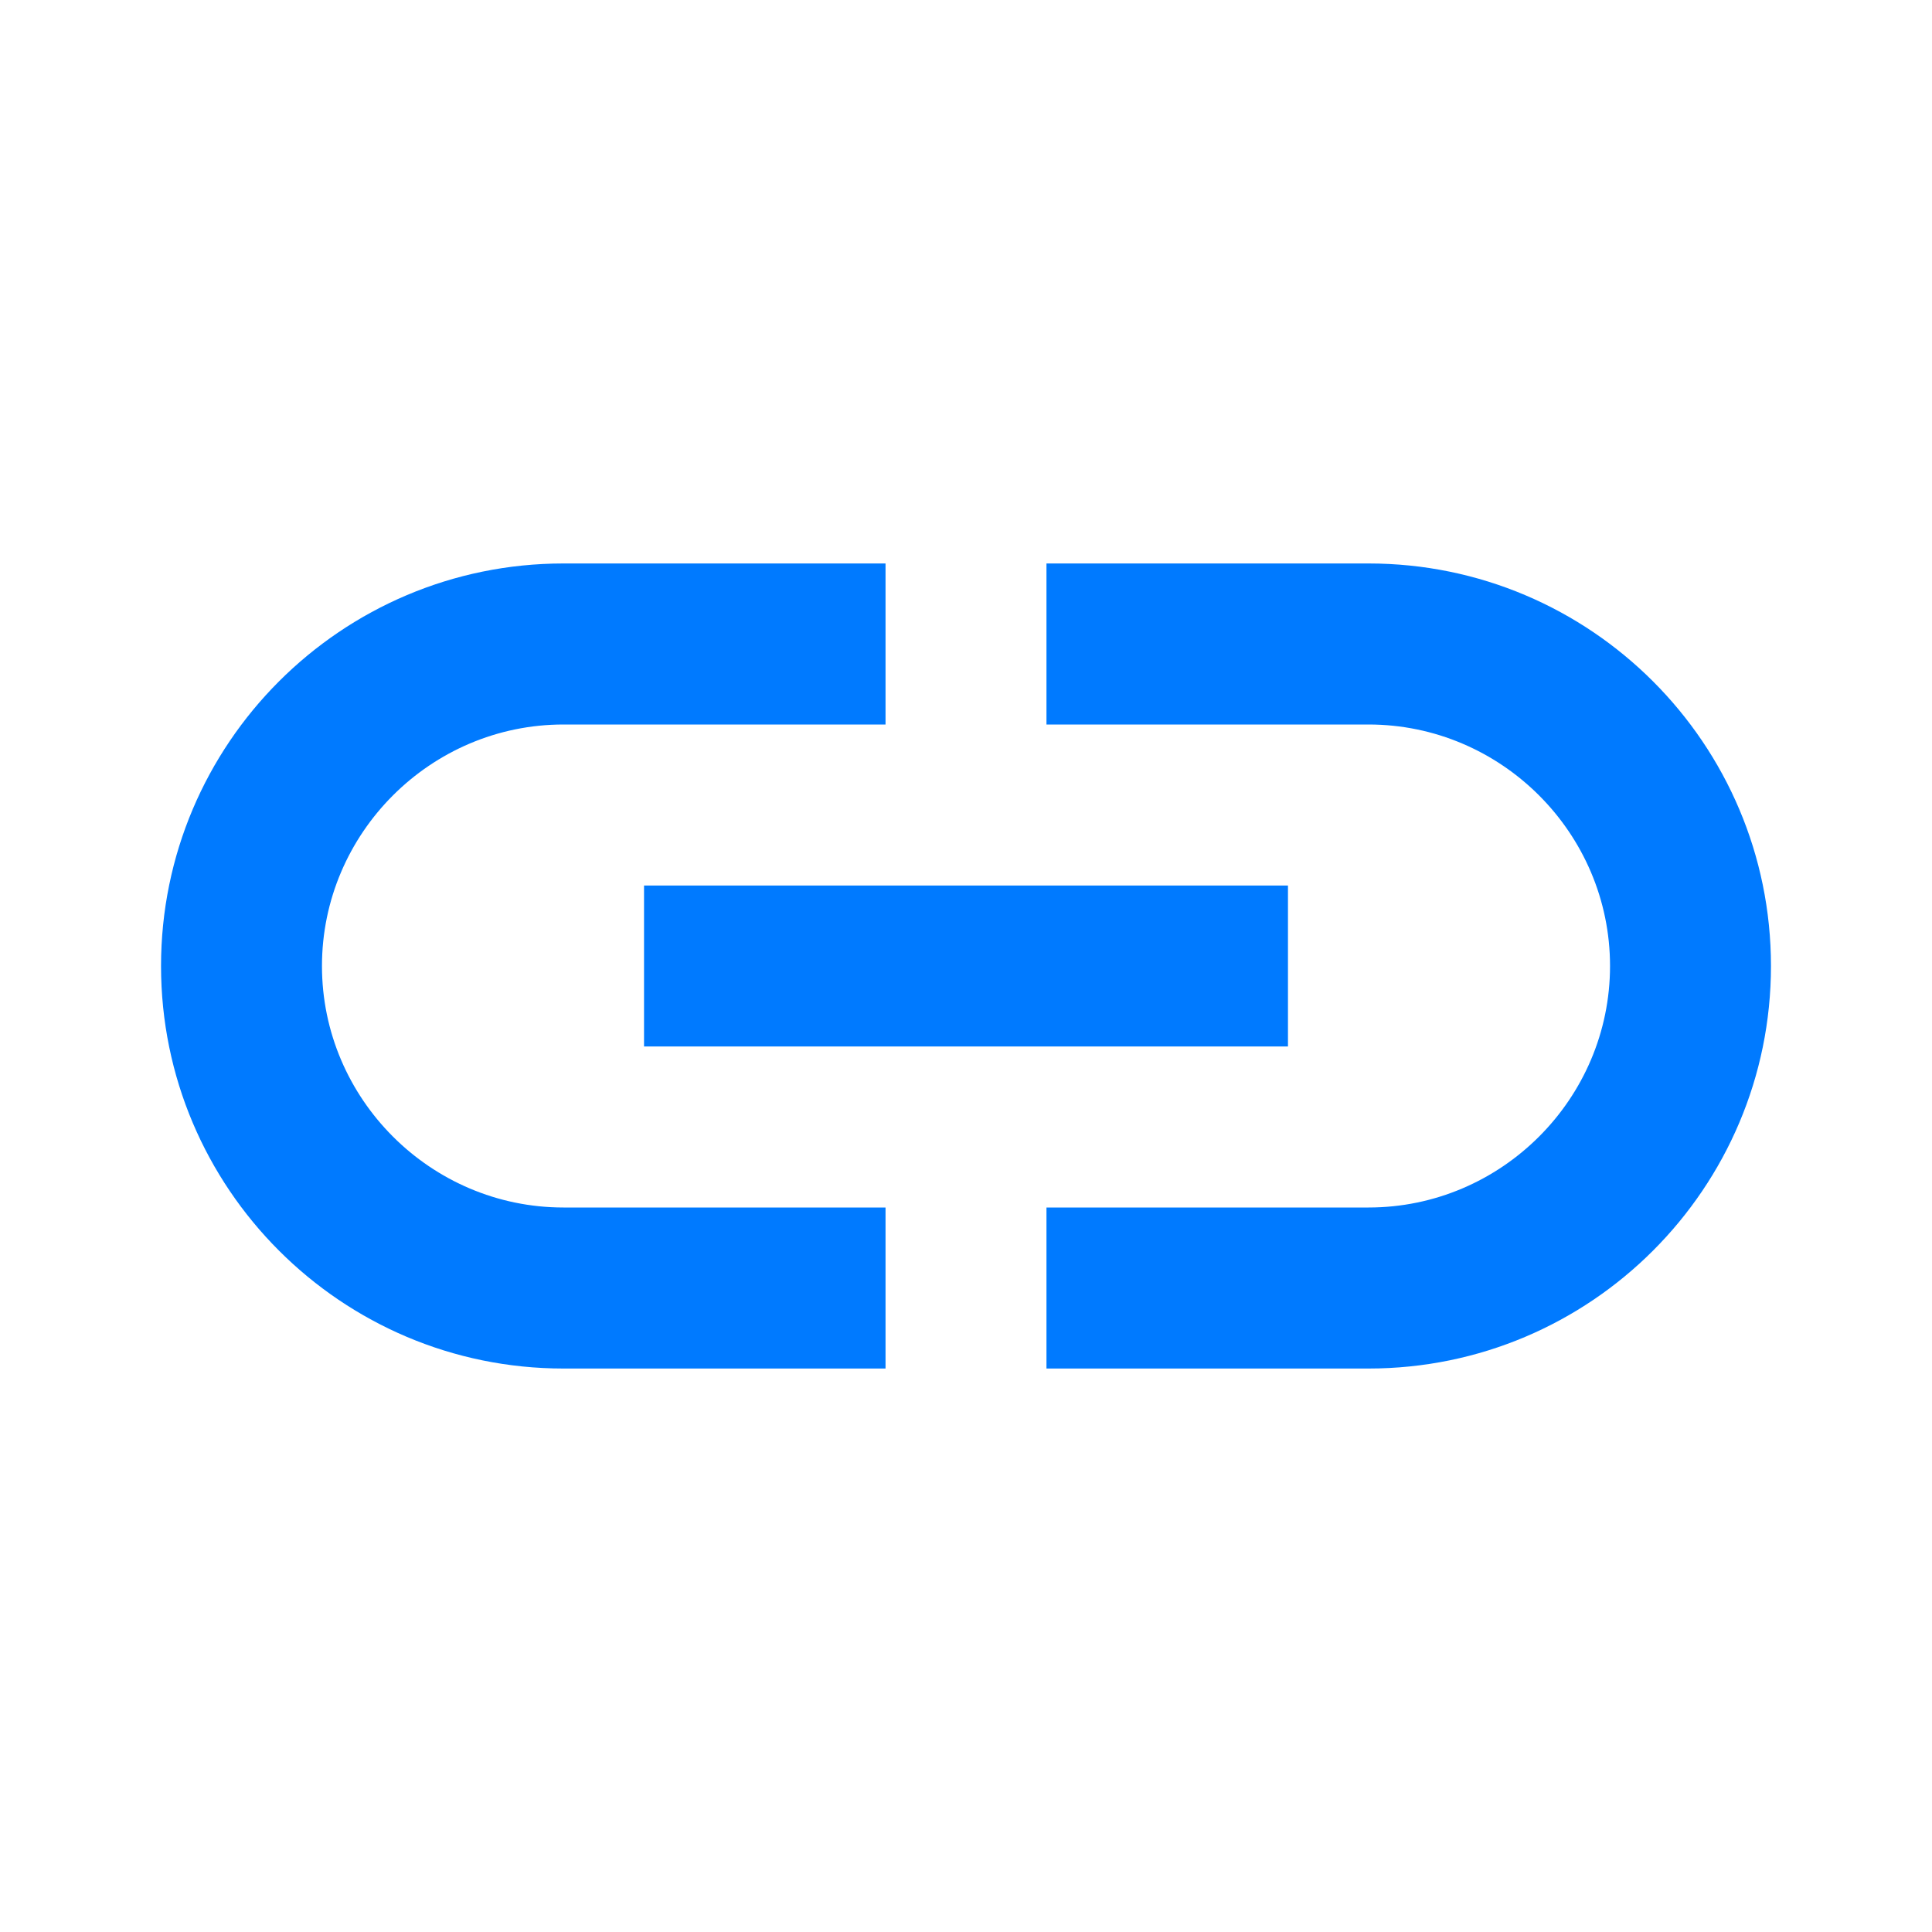
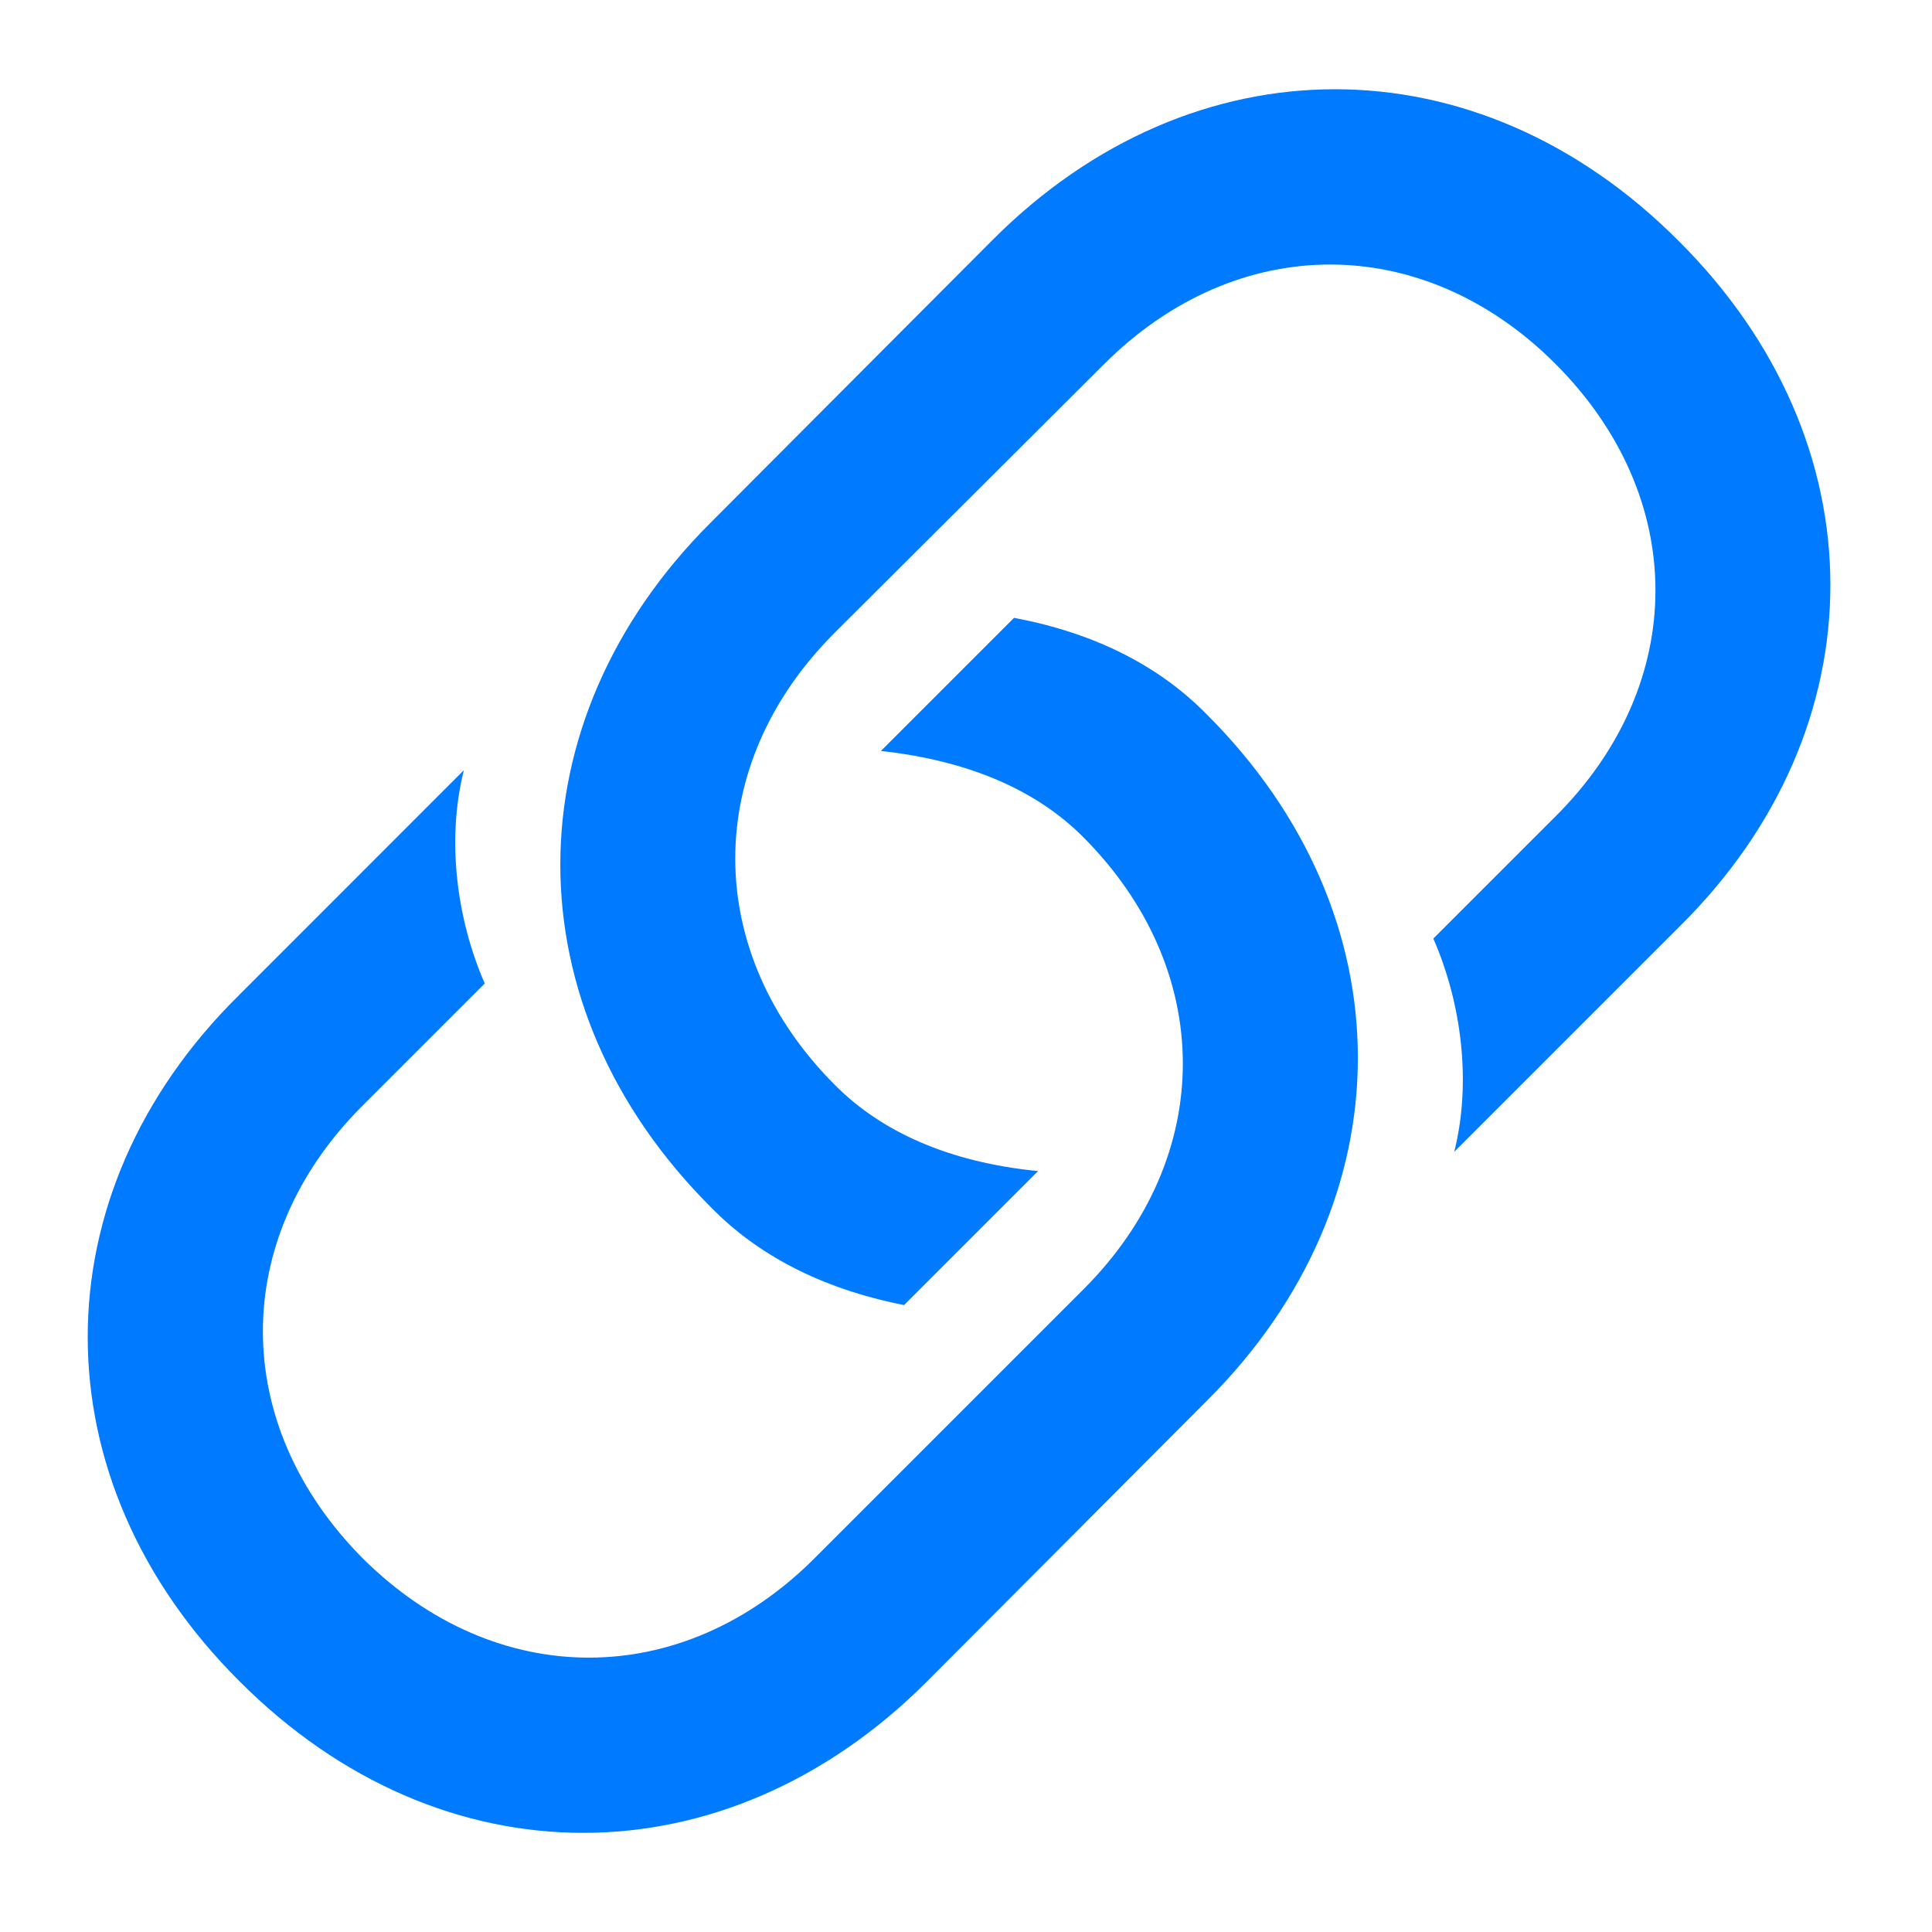
<svg xmlns="http://www.w3.org/2000/svg" width="20" height="20" viewBox="0 0 20 20" fill="none">
-   <path d="M14.167 5.833H10.833V7.5H14.167C15.542 7.5 16.667 8.625 16.667 10C16.667 11.375 15.542 12.5 14.167 12.5H10.833V14.167H14.167C16.467 14.167 18.333 12.3 18.333 10C18.333 7.7 16.467 5.833 14.167 5.833ZM9.167 12.5H5.833C4.458 12.5 3.333 11.375 3.333 10C3.333 8.625 4.458 7.5 5.833 7.5H9.167V5.833H5.833C3.533 5.833 1.667 7.7 1.667 10C1.667 12.3 3.533 14.167 5.833 14.167H9.167V12.5ZM6.667 9.167H13.333V10.833H6.667V9.167Z" fill="#007AFF" />
+   <path d="M9.359 13.51L10.746 12.123C9.824 12.032 9.127 11.717 8.646 11.235C7.268 9.857 7.268 7.923 8.637 6.554L11.426 3.773C12.804 2.395 14.73 2.395 16.1 3.765C17.486 5.151 17.477 7.077 16.108 8.446L14.838 9.716C15.128 10.38 15.236 11.202 15.054 11.924L17.386 9.592C19.47 7.533 19.47 4.578 17.378 2.495C15.286 0.395 12.348 0.411 10.281 2.478L7.359 5.408C5.284 7.475 5.275 10.422 7.367 12.505C7.824 12.97 8.471 13.335 9.359 13.51ZM10.497 6.396L9.119 7.774C10.032 7.874 10.729 8.181 11.21 8.662C12.588 10.04 12.588 11.974 11.219 13.344L8.43 16.133C7.06 17.502 5.134 17.502 3.756 16.133C2.378 14.747 2.378 12.821 3.748 11.451L5.018 10.181C4.728 9.517 4.62 8.695 4.802 7.973L2.47 10.306C0.386 12.364 0.386 15.319 2.478 17.403C4.57 19.503 7.508 19.486 9.584 17.419L12.505 14.489C14.572 12.422 14.581 9.476 12.489 7.392C12.032 6.927 11.385 6.562 10.497 6.396Z" fill="#007AFF" />
</svg>
